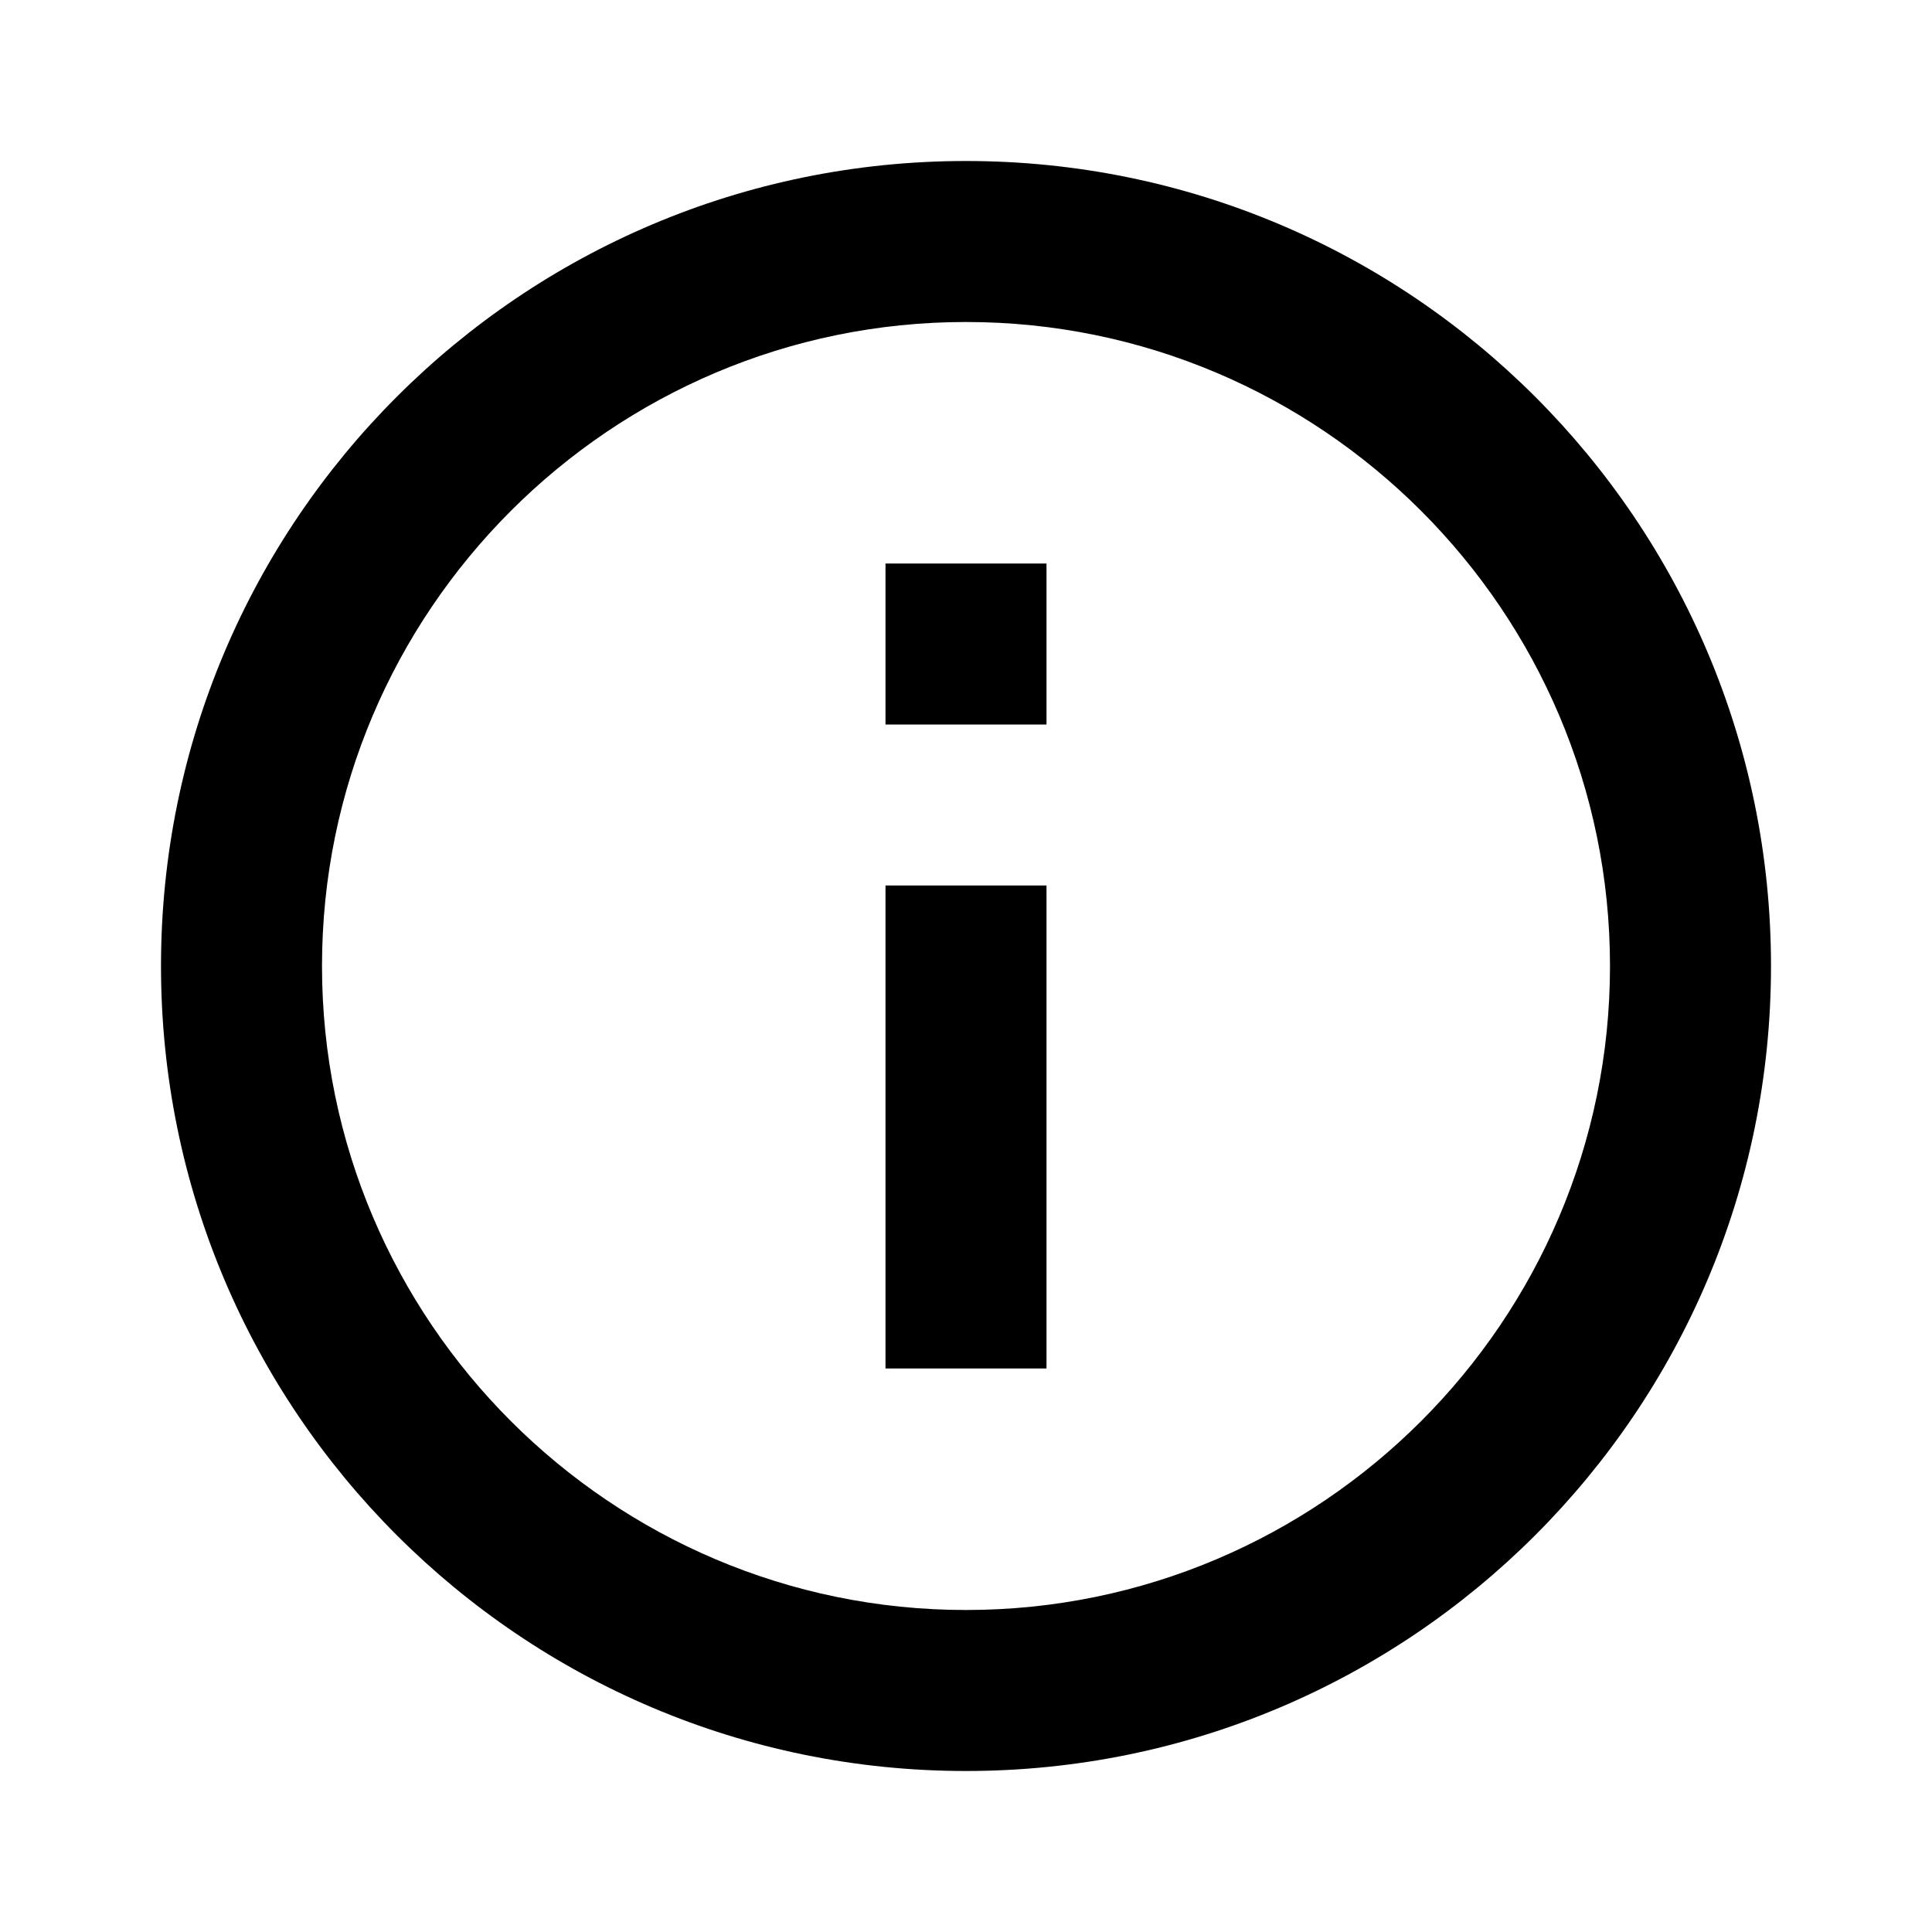
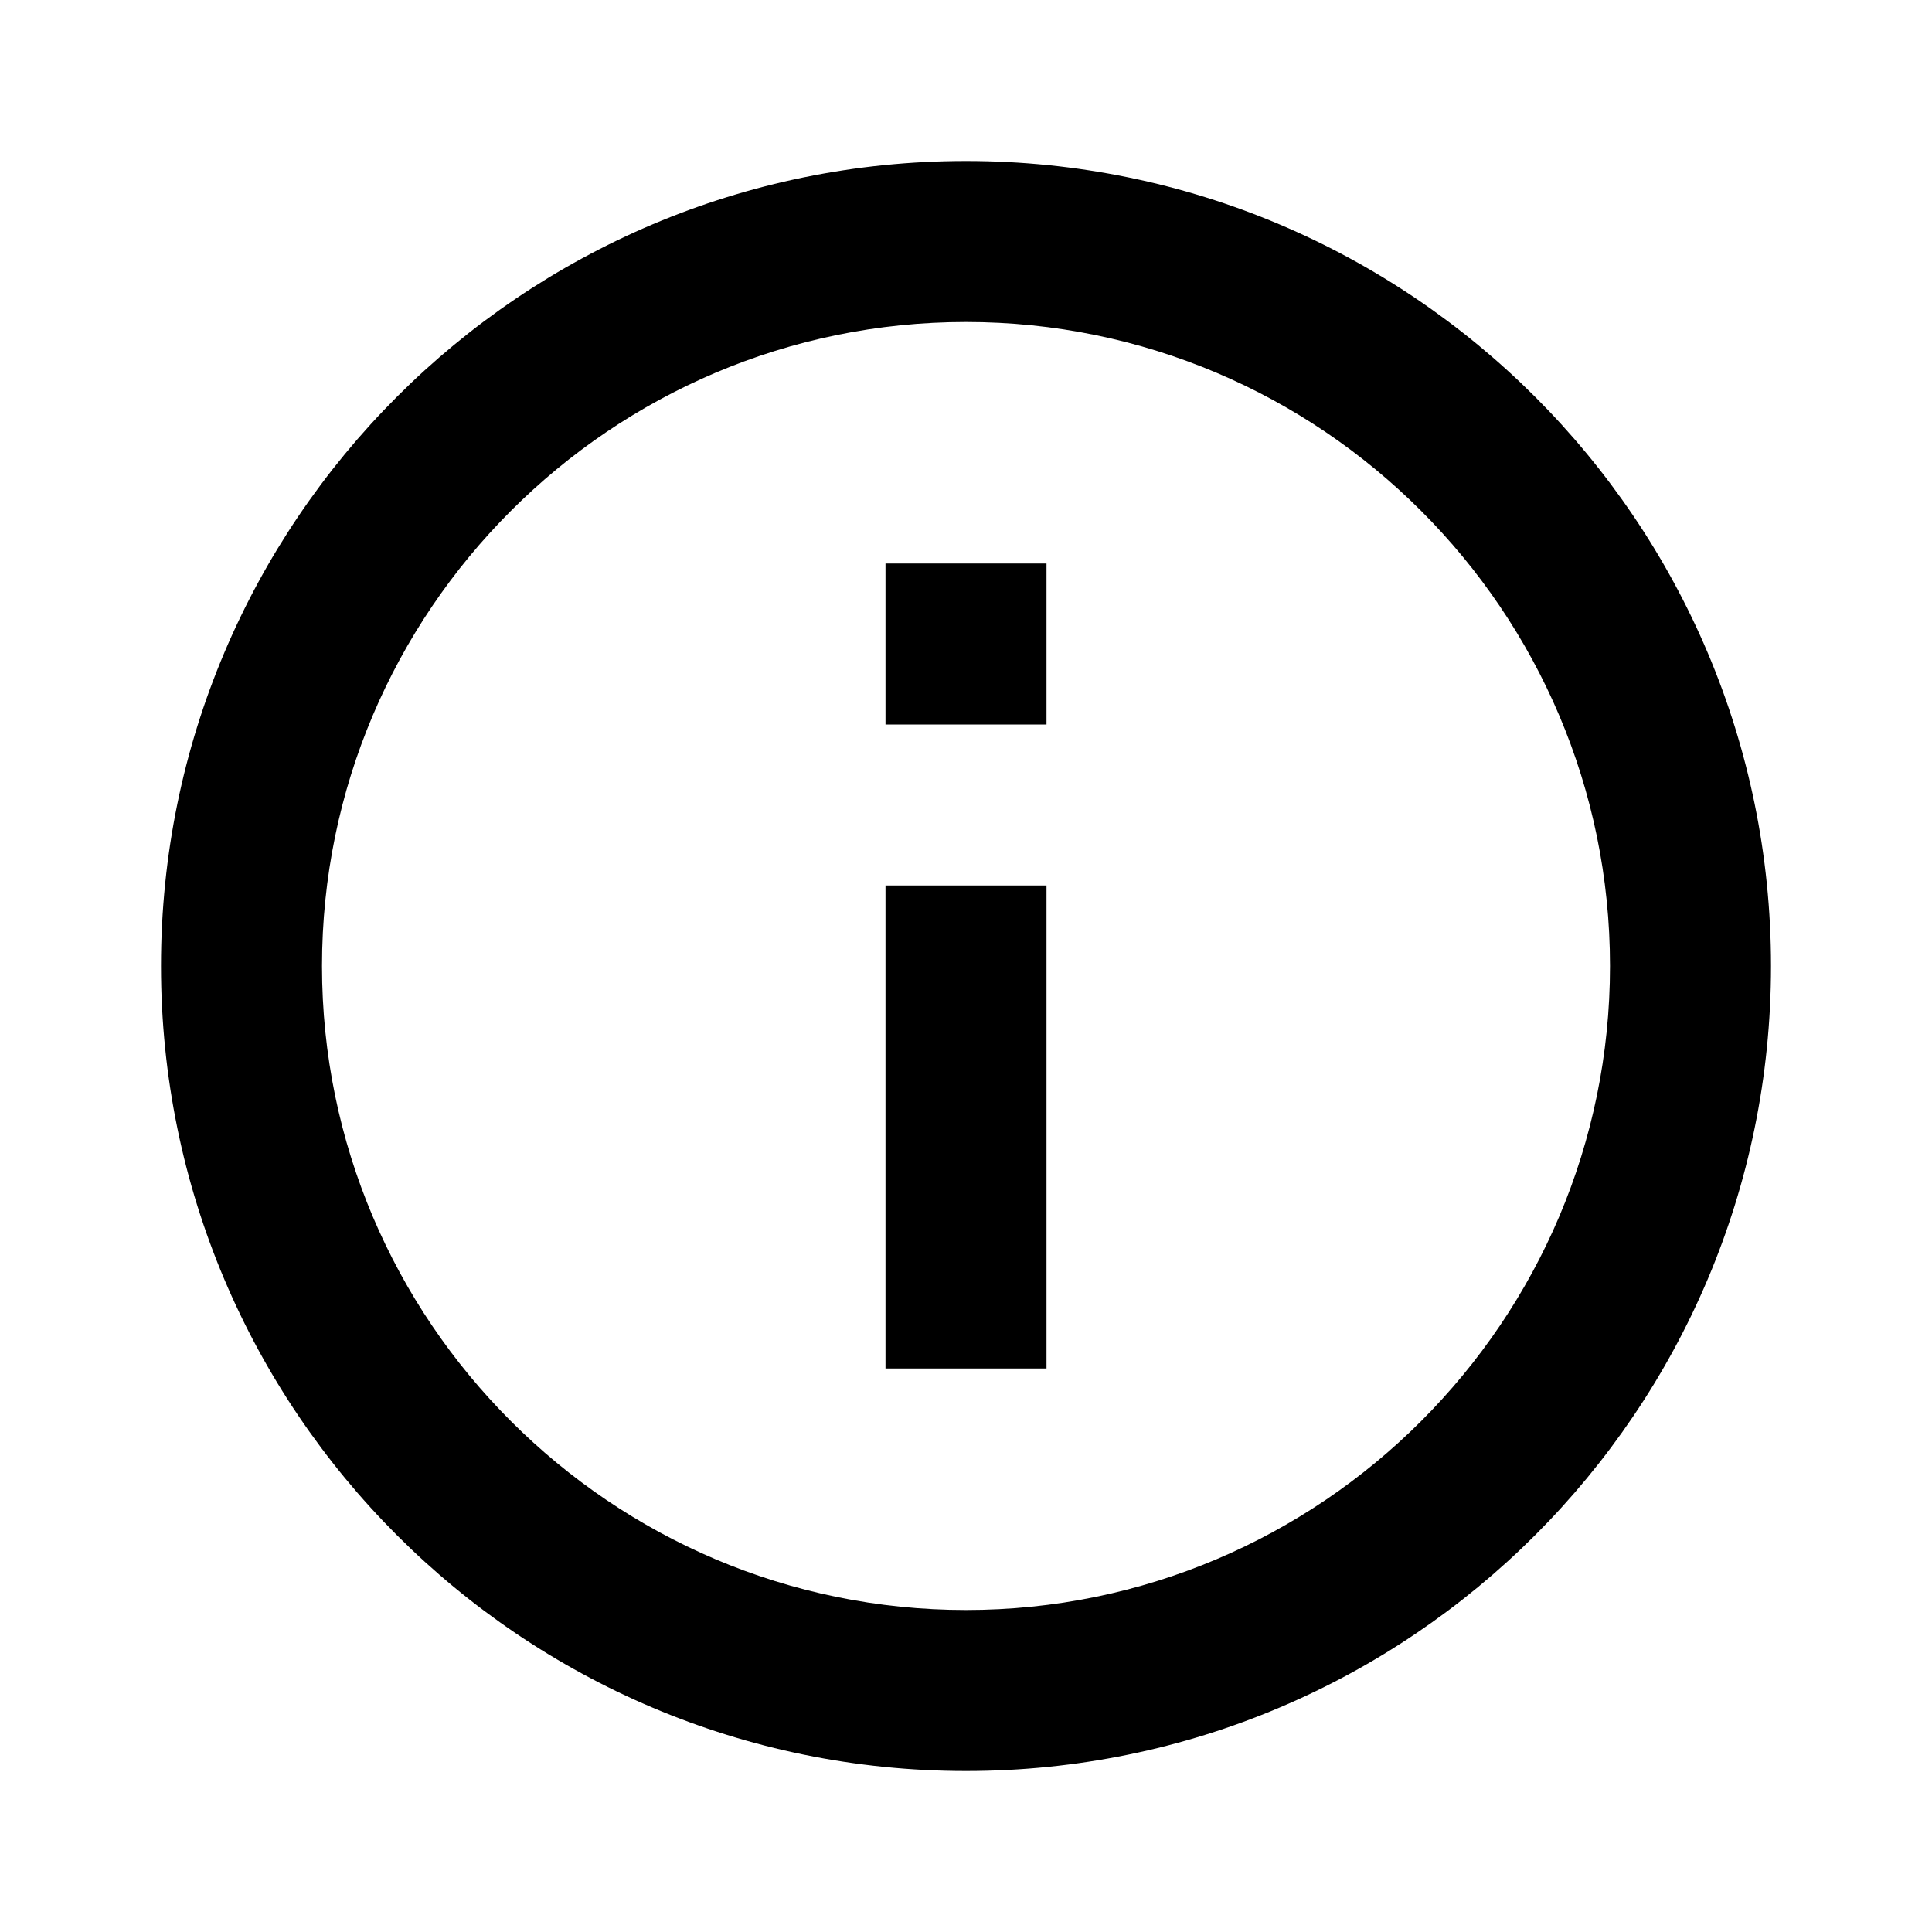
<svg xmlns="http://www.w3.org/2000/svg" version="1.1" width="24" height="24" viewBox="0 0 24 24">
-   <path d="M11,9H13V7H11M12,20C7.59,20 4,16.41 4,12C4,7.59 7.59,4 12,4C16.41,4 20,7.59 20,12C20,16.41 16.41,20 12,20M12,2A10,10 0 0,0 2,12A10,10 0 0,0 12,22A10,10 0 0,0 22,12A10,10 0 0,0 12,2M11,17H13V11H11V17Z" />
+   <path d="M11,9H13V7H11M12,20C7.59,20 4,16.41 4,12C4,7.59 7.59,4 12,4C16.41,4 20,7.59 20,12C20,16.41 16.41,20 12,20M12,2C6.48,2 2,6.48 2,12C2,17.52 6.48,22 12,22C17.52,22 22,17.52 22,12C22,6.48 17.52,2 12,2M11,17H13V11H11V17Z" />
</svg>
